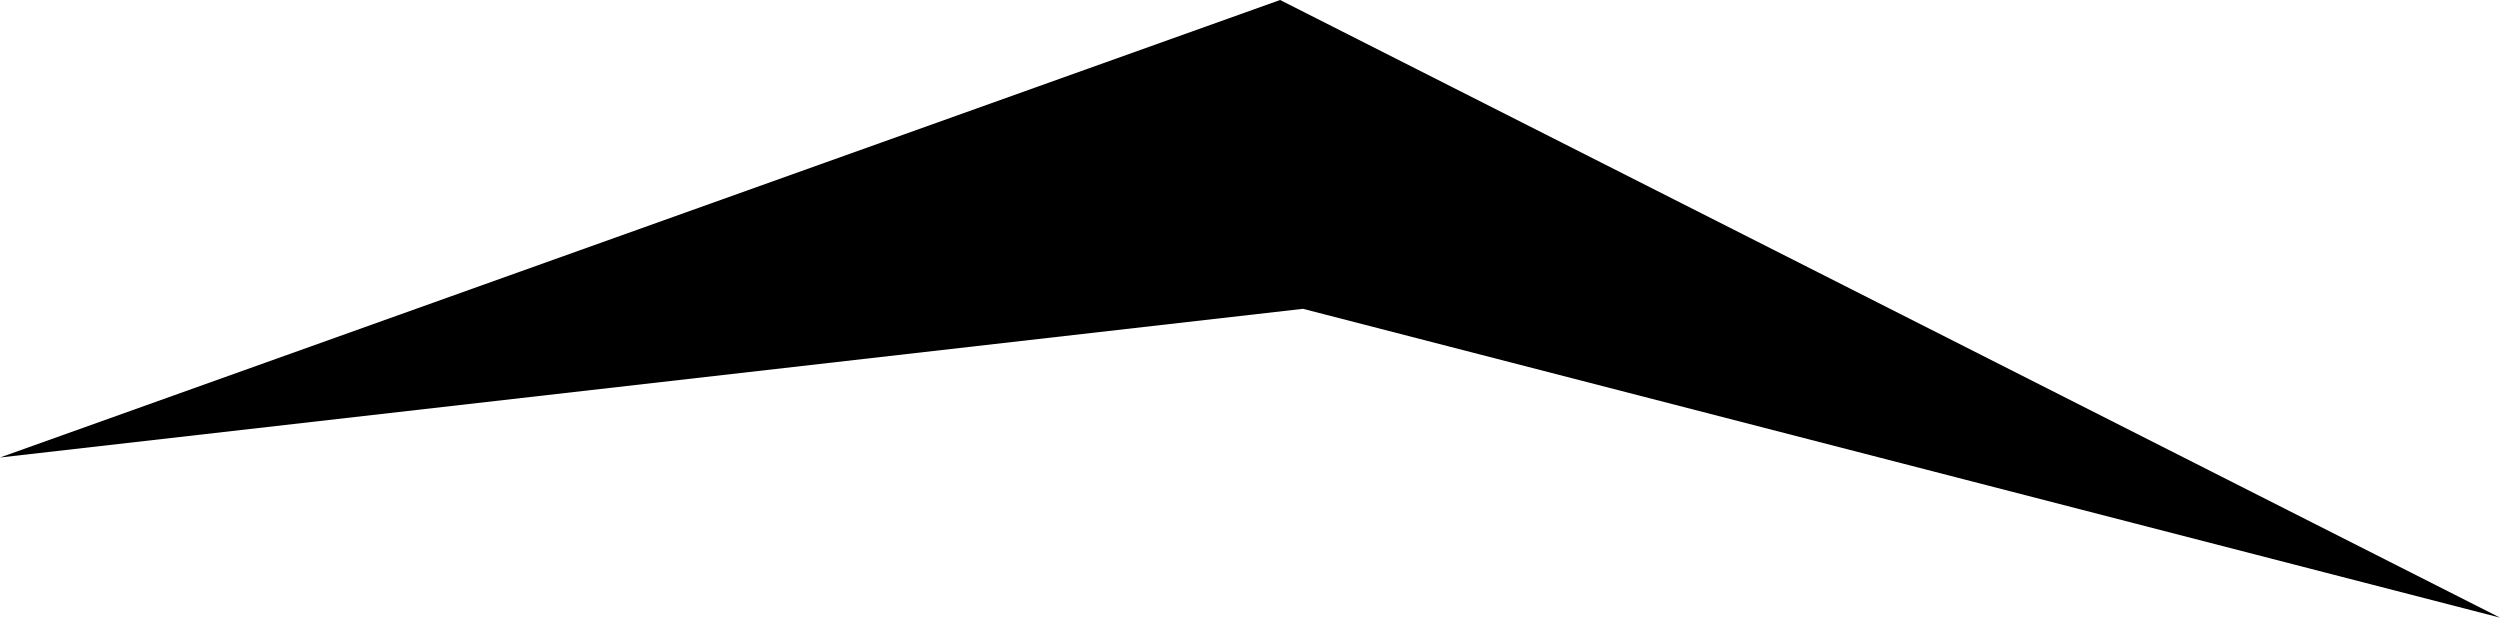
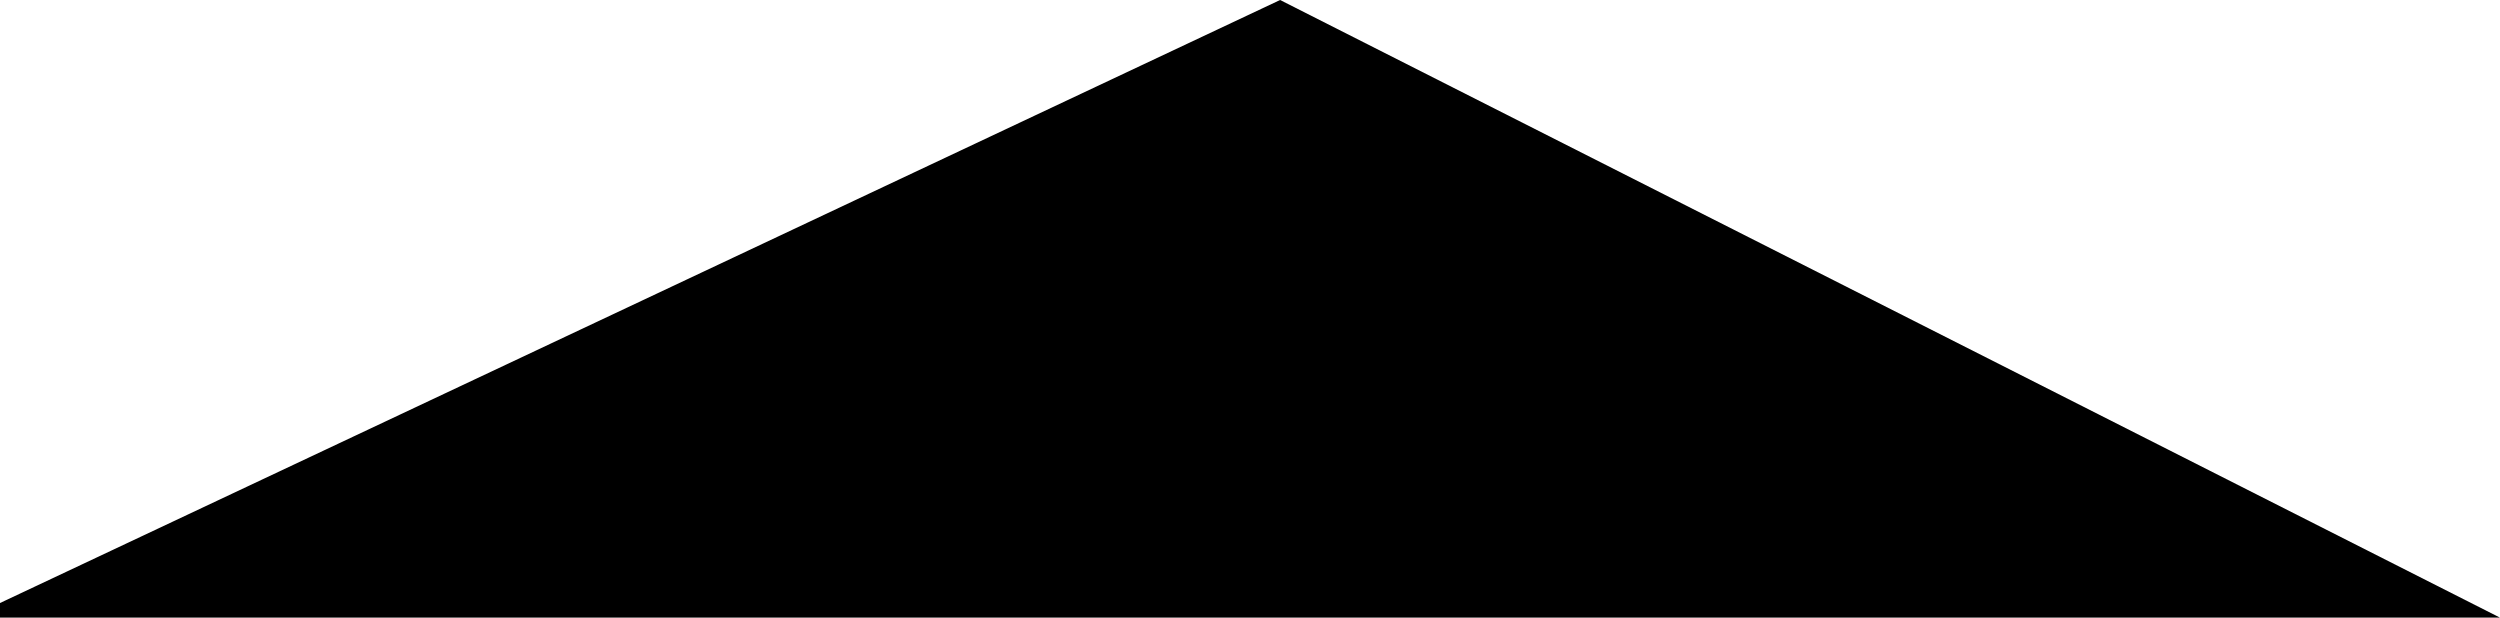
<svg xmlns="http://www.w3.org/2000/svg" version="1.1" id="Layer_1" x="0px" y="0px" width="27.322px" height="6.75px" viewBox="0 0 27.322 6.75" enable-background="new 0 0 27.322 6.75" xml:space="preserve">
-   <polygon points="0,5 13.99,0 27.322,6.75 14.24,3.375 " />
+   <polygon points="-0.339,6.75 13.99,0 27.322,6.75 12.494,6.75 " />
</svg>
